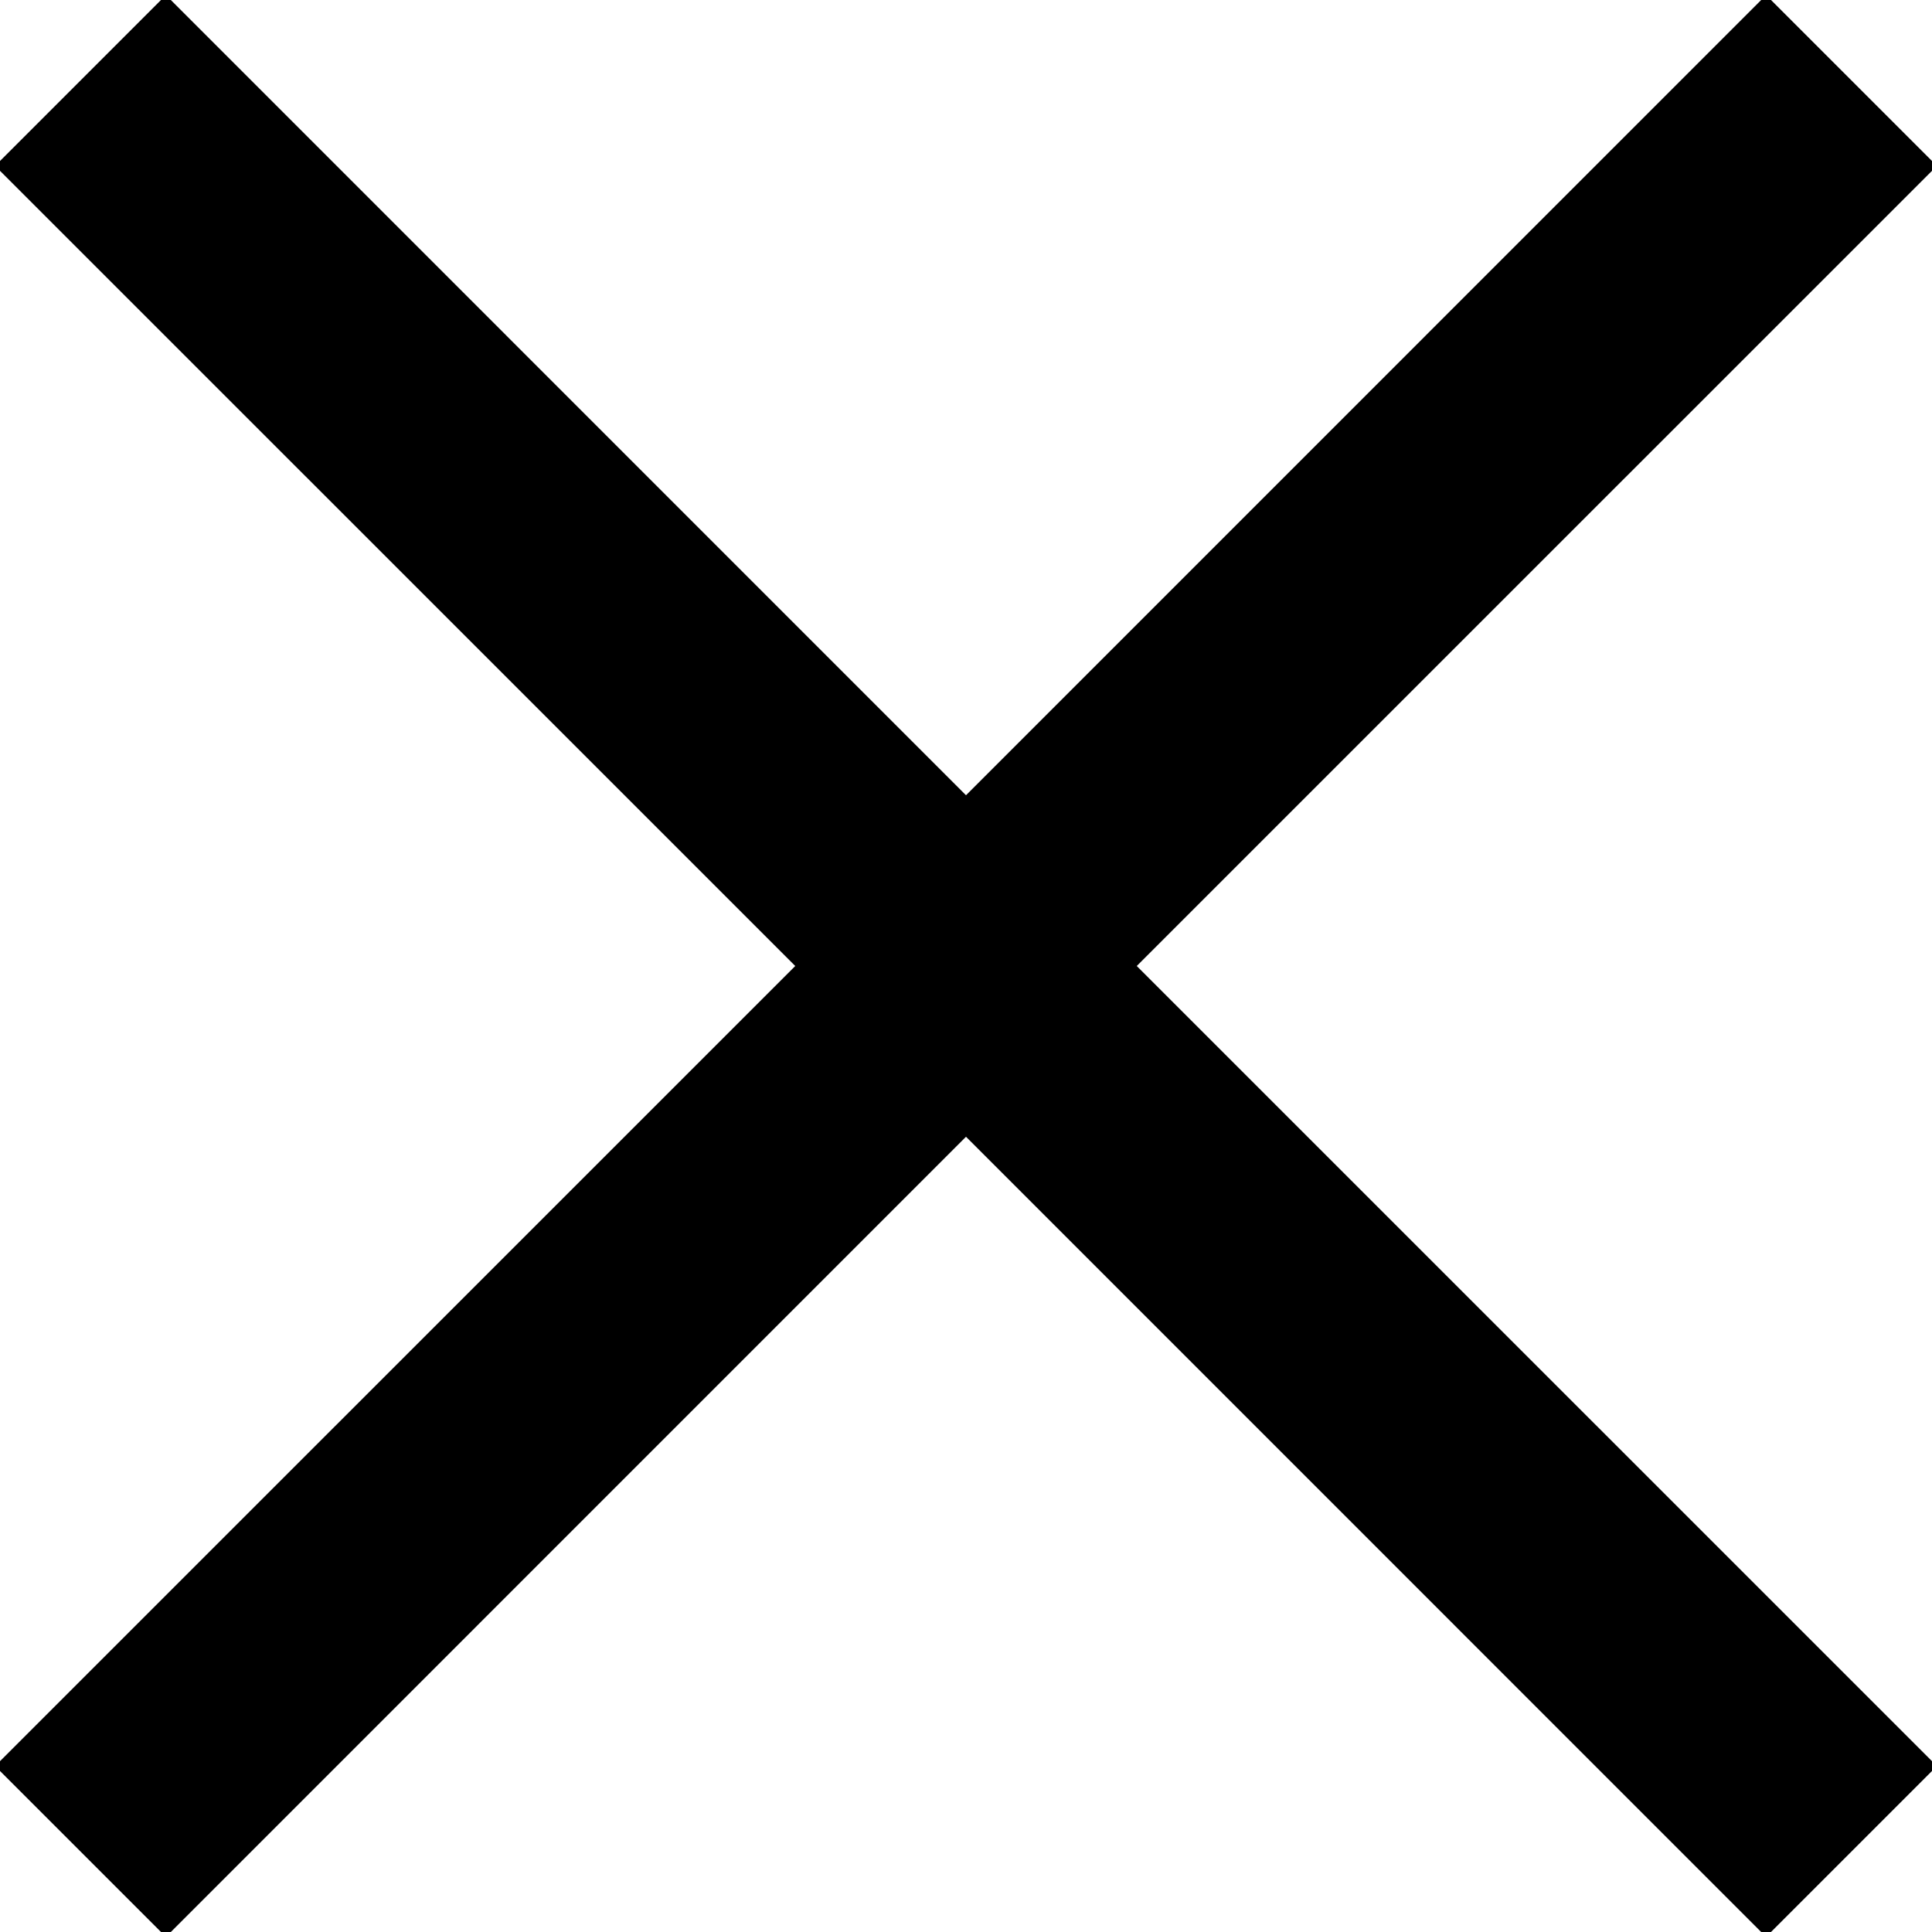
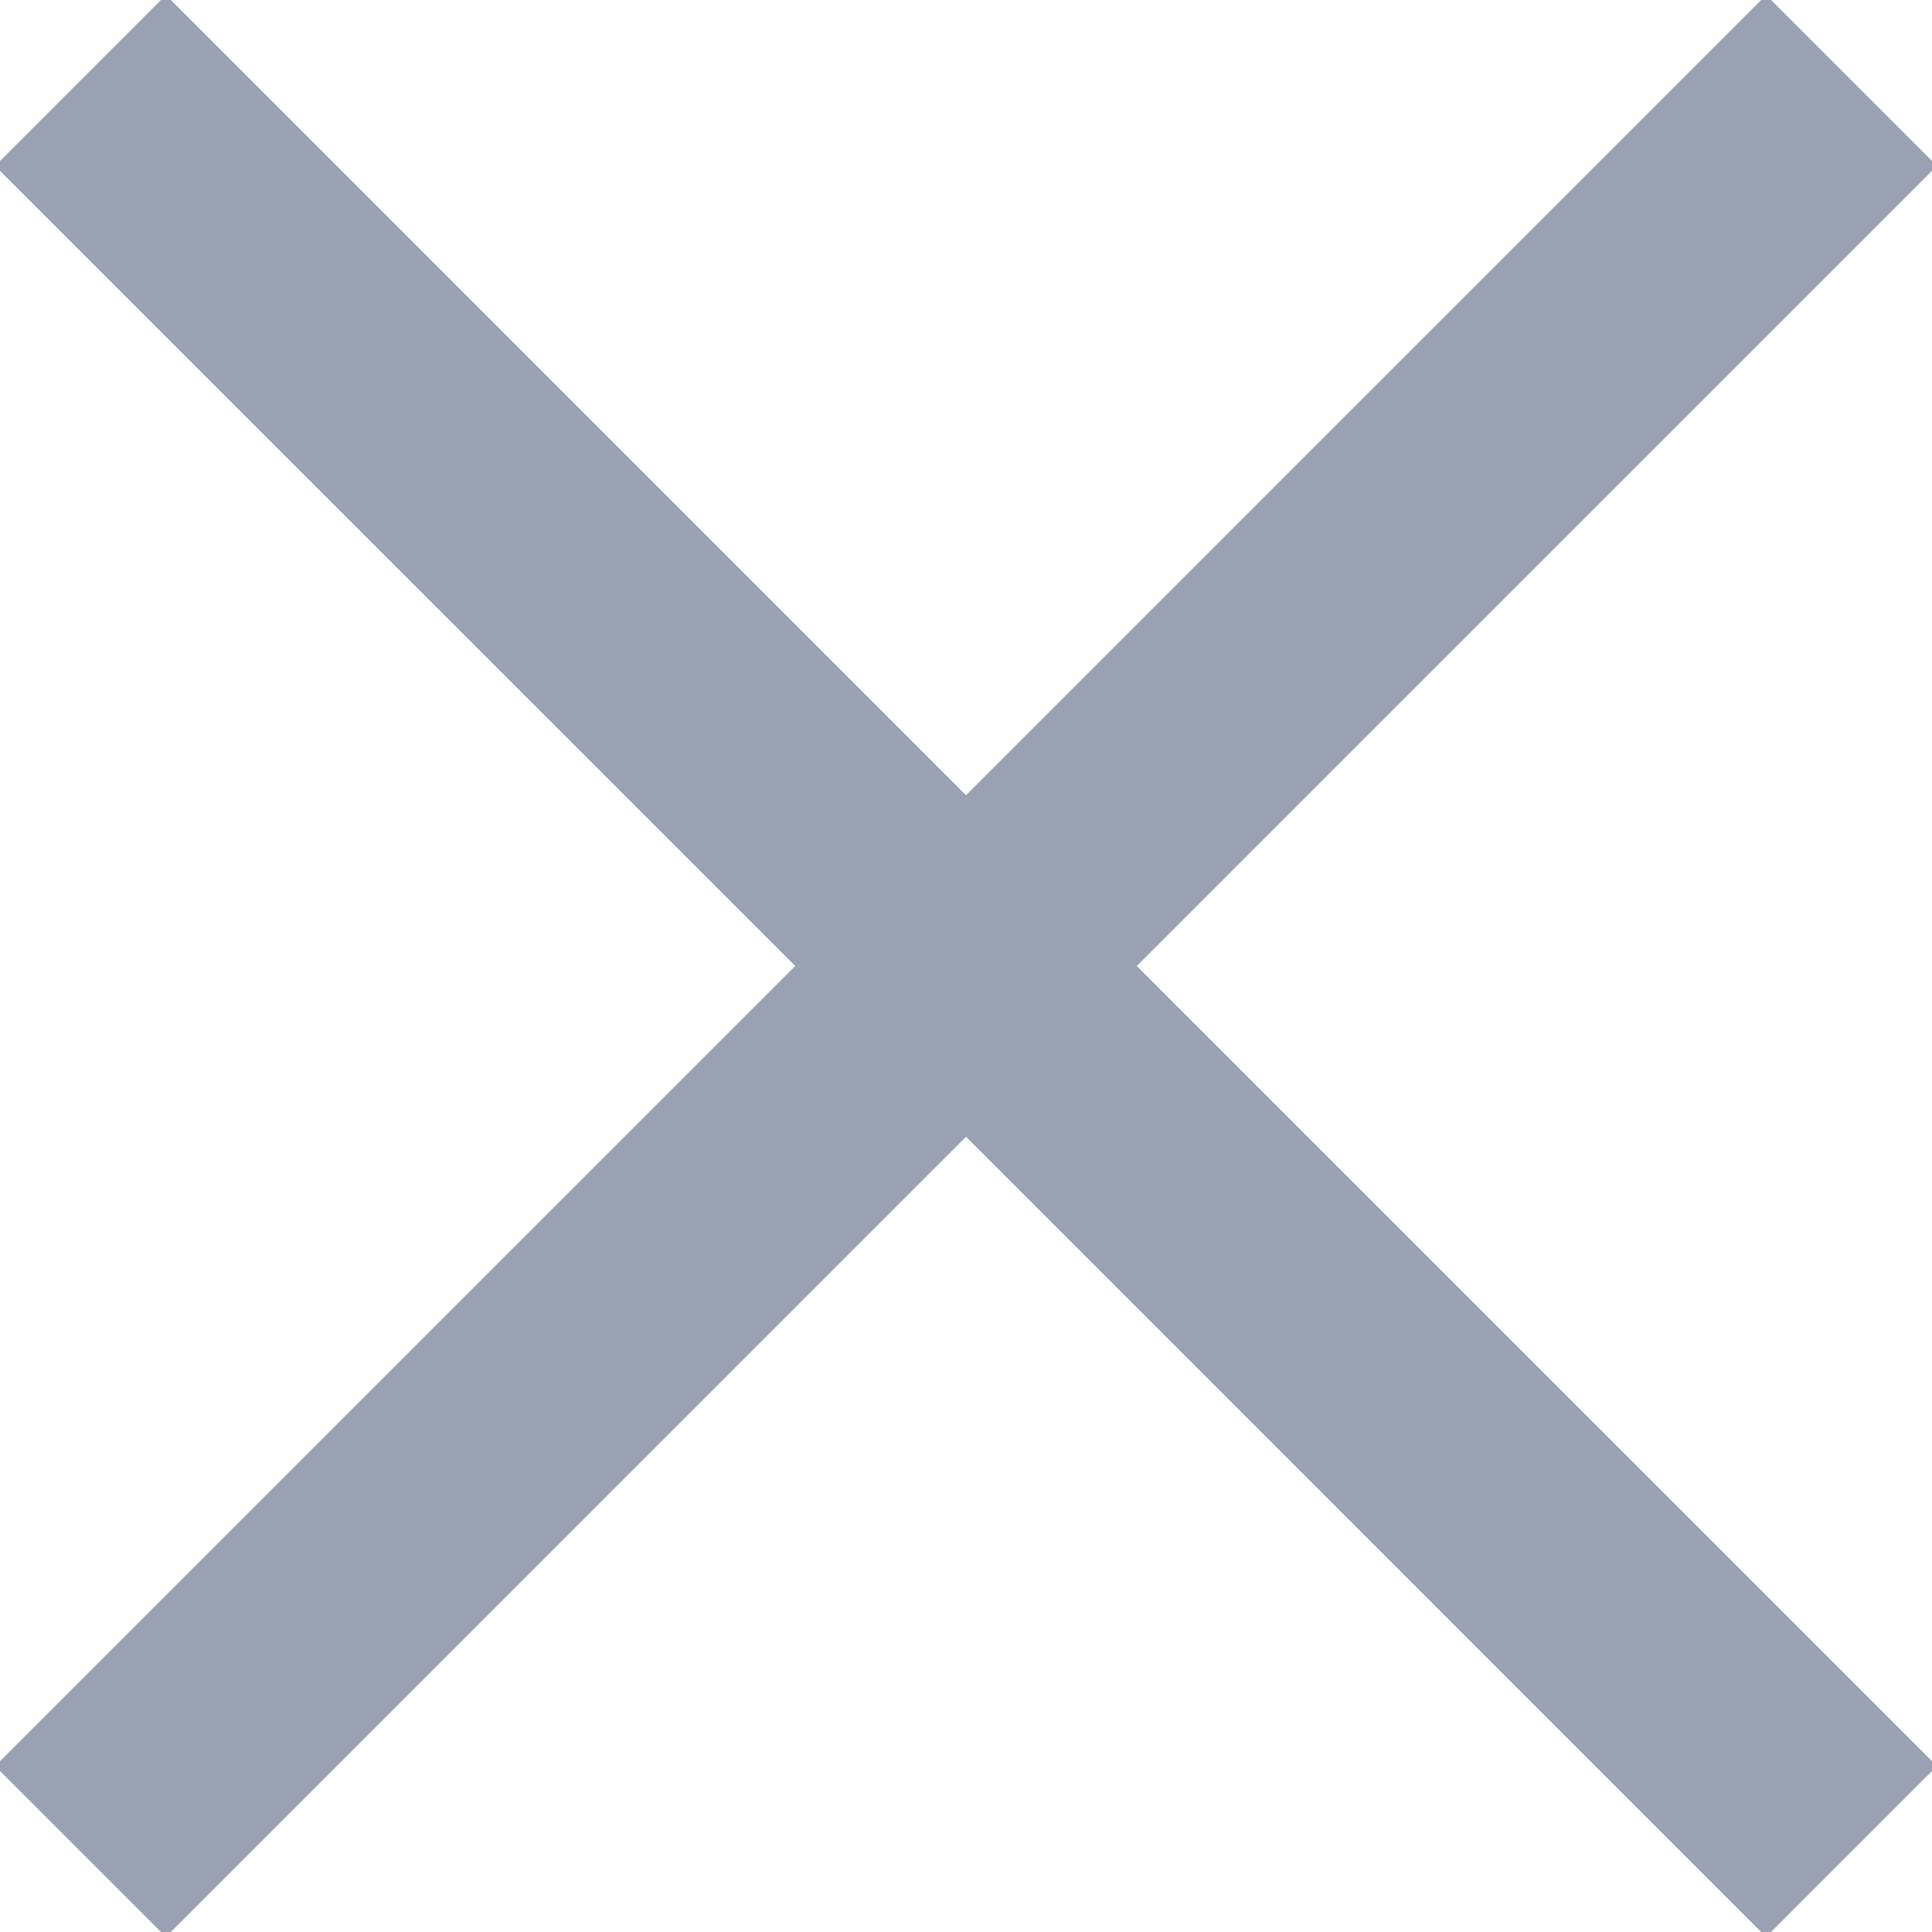
- <svg xmlns="http://www.w3.org/2000/svg" id="Isolation_Mode" data-name="Isolation Mode" viewBox="0 0 24 24" width="512" height="512">
+ <svg xmlns="http://www.w3.org/2000/svg" fill="#99a1b3" id="Isolation_Mode" data-name="Isolation Mode" viewBox="0 0 24 24" width="512" height="512">
  <polygon points="24.061 2.061 21.939 -0.061 12 9.879 2.061 -0.061 -0.061 2.061 9.879 12 -0.061 21.939 2.061 24.061 12 14.121 21.939 24.061 24.061 21.939 14.121 12 24.061 2.061" />
</svg>
